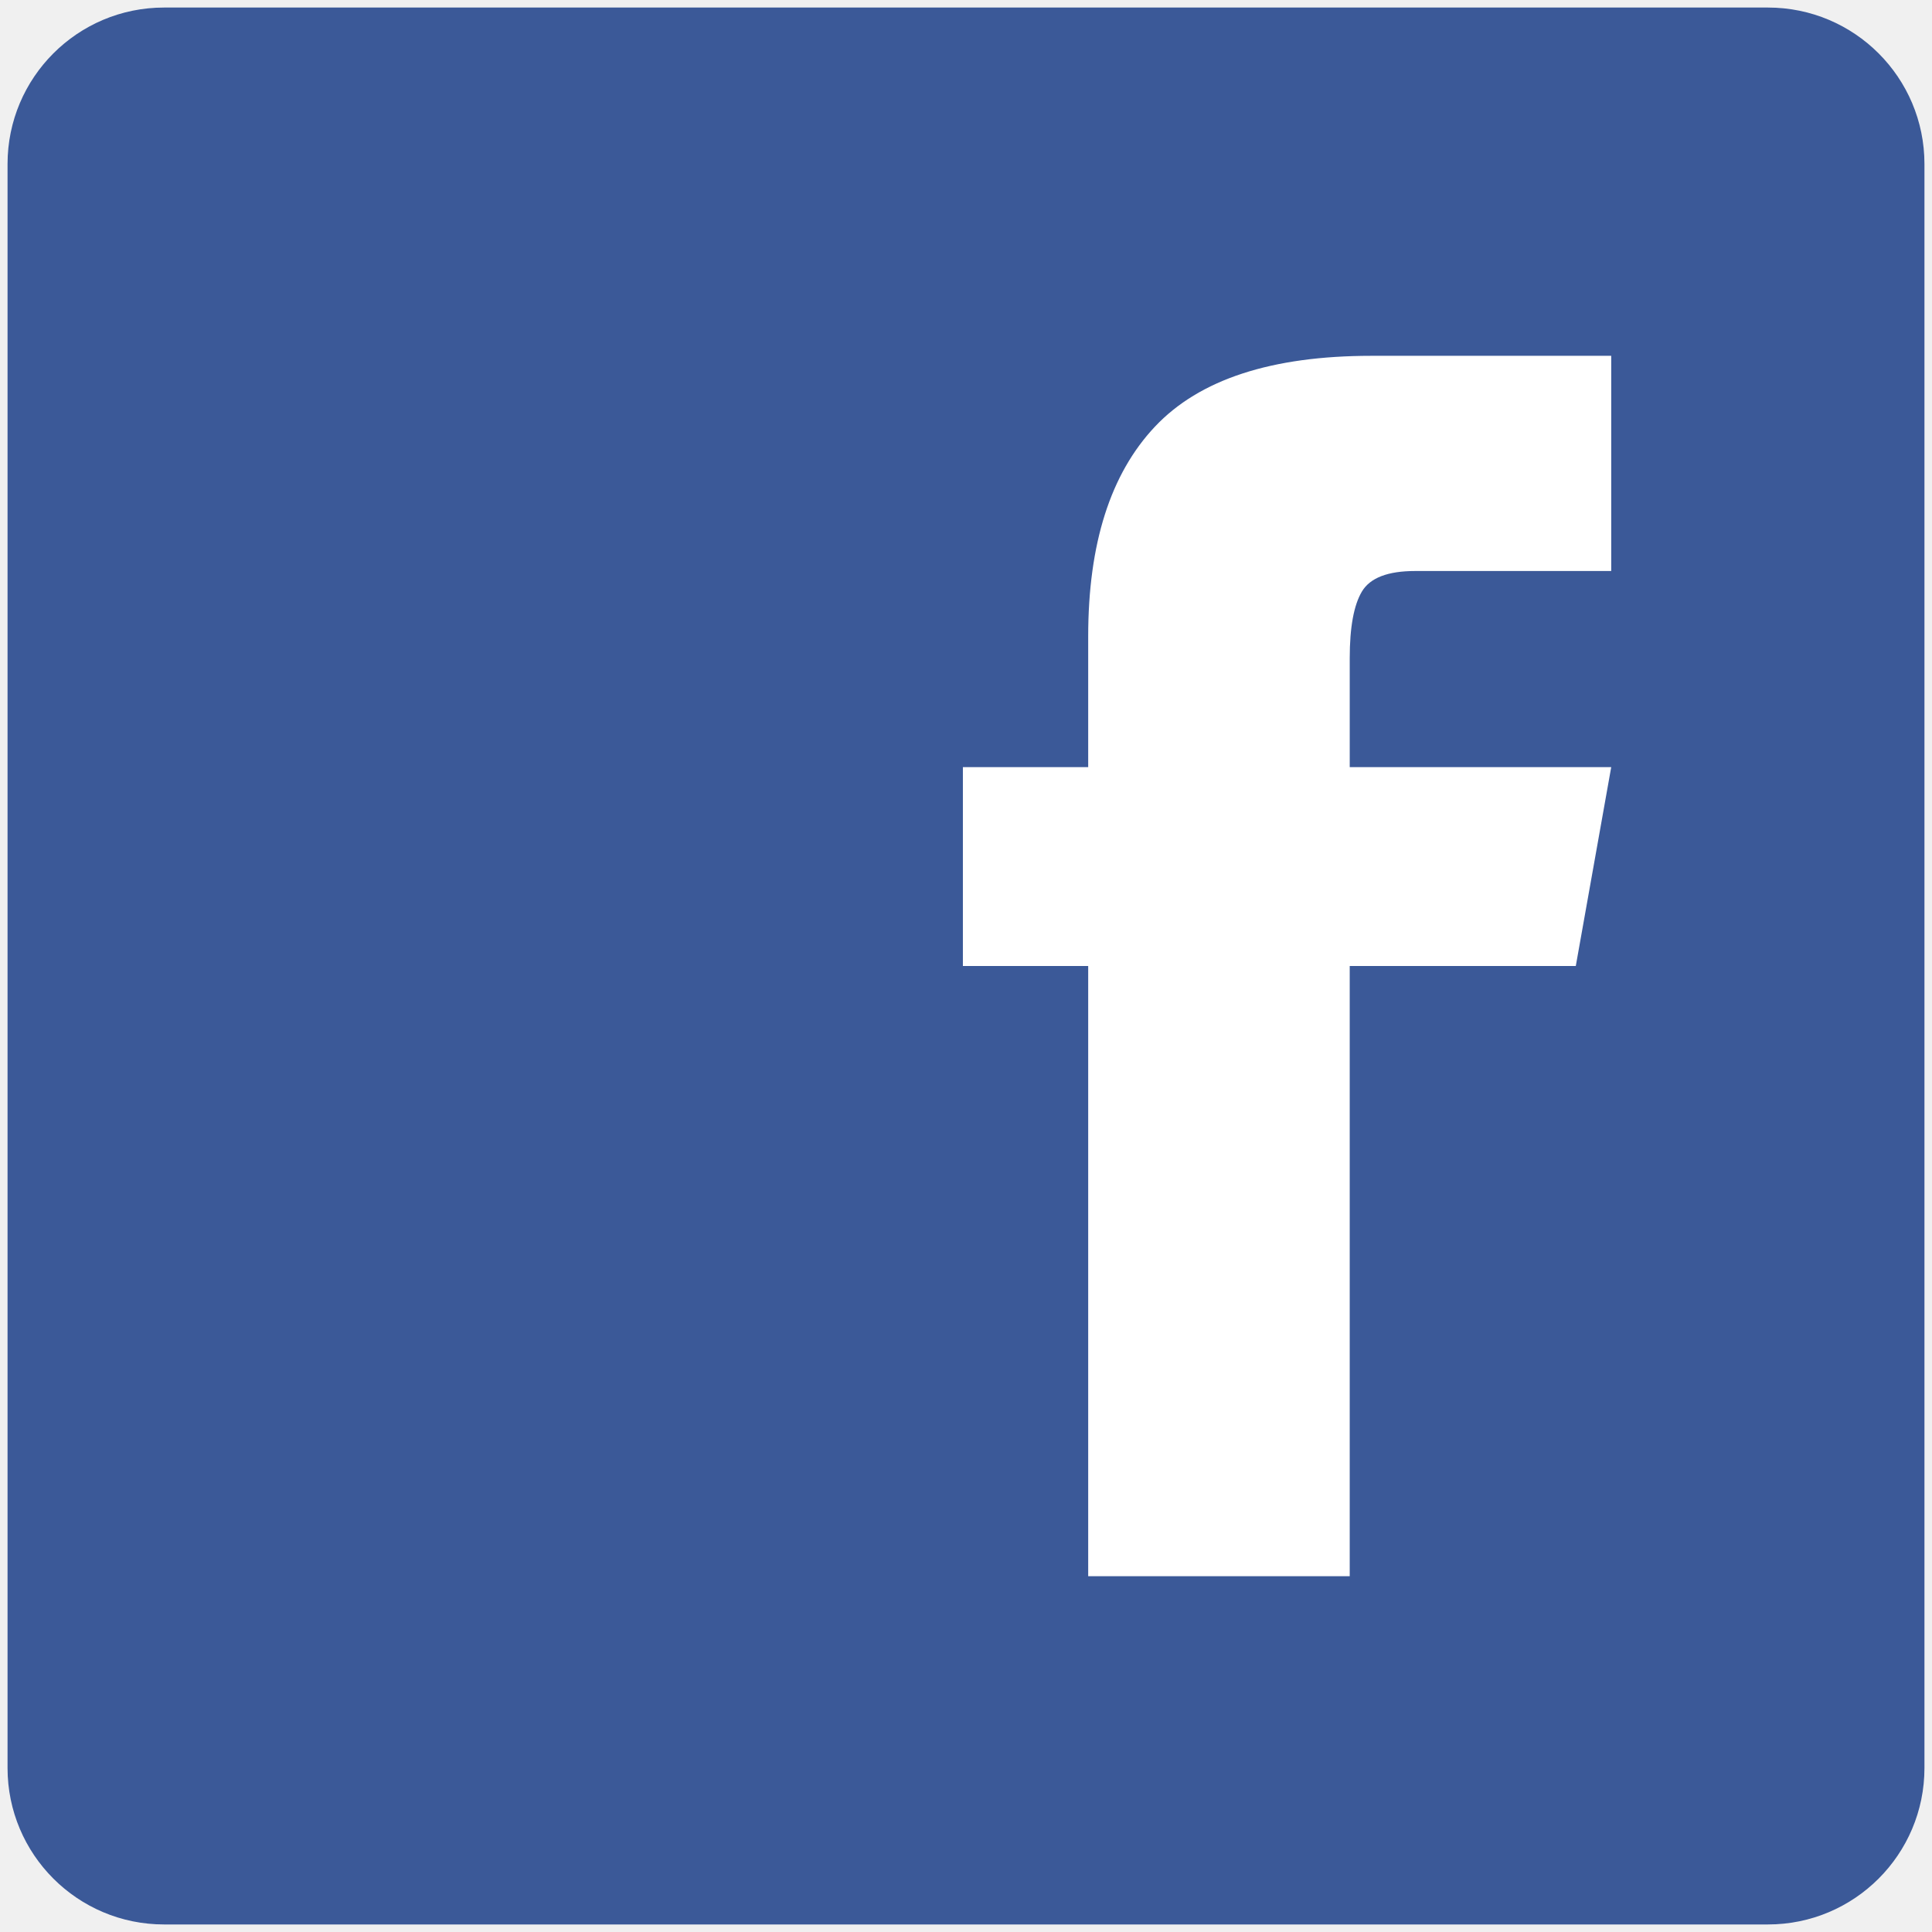
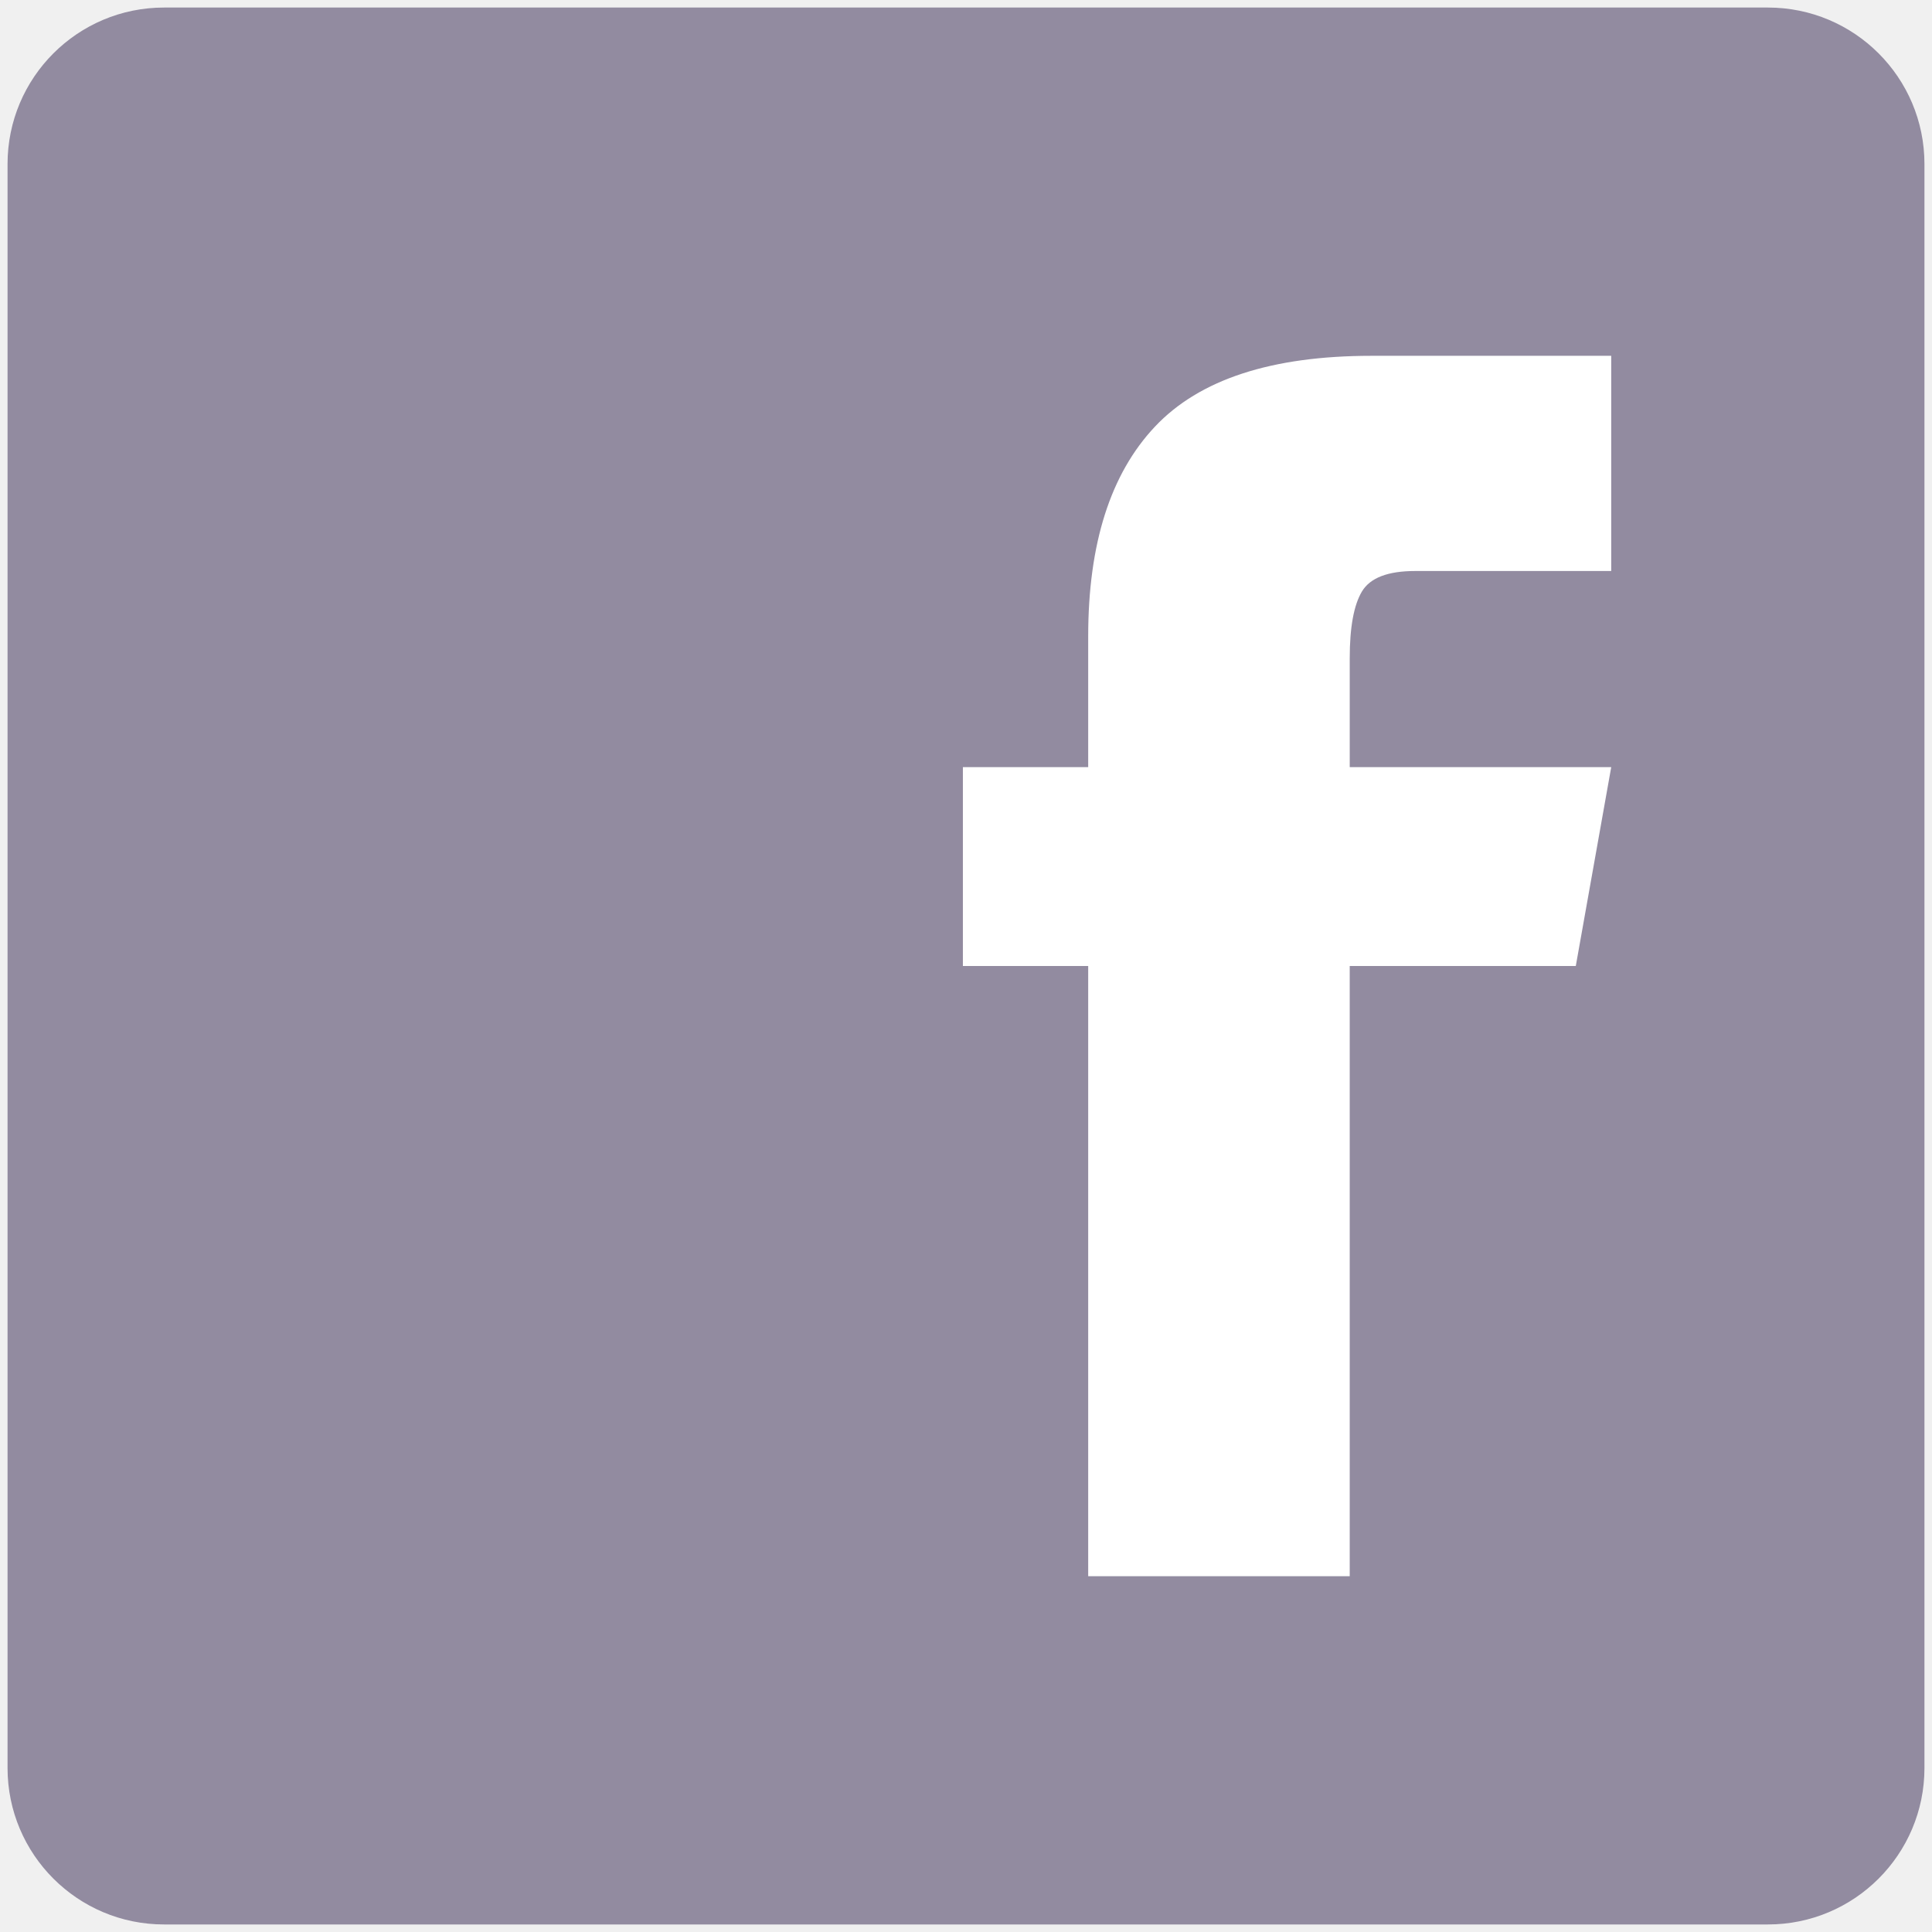
- <svg xmlns="http://www.w3.org/2000/svg" width="256" height="256">
-   <path fill="#3B5998" d="M255 234.266c0 11.45-9.283 20.734-20.734 20.734h-212.531c-11.452 0-20.735-9.284-20.735-20.734v-212.531c0-11.452 9.283-20.735 20.735-20.735h212.531c11.451 0 20.734 9.283 20.734 20.735v212.531z" />
-   <path fill="#fff" d="M213.495 101.65h-34.649v-14.437c0-4.089.54-7.039 1.621-8.844 1.085-1.805 3.432-2.707 7.04-2.707h25.988v-28.515h-31.763c-13.239 0-22.804 3.129-28.695 9.384-5.901 6.26-8.846 15.521-8.846 27.793v17.326h-16.603v26.35h16.603v80.852h34.654v-80.852h29.956l4.694-26.35z" />
+ <svg xmlns="http://www.w3.org/2000/svg" version="1.1" id="Layer_1" x="0px" y="0px" width="256px" height="256px" viewBox="0 0 256 256" enable-background="new 0 0 256 256" xml:space="preserve">
+   <path fill="#928BA0" d="M255,234.266c0,11.45-9.283,20.734-20.734,20.734H21.735C10.283,255,1,245.716,1,234.266V21.735  C1,10.283,10.283,1,21.735,1h212.531C245.717,1,255,10.283,255,21.735V234.266z" />
+   <path fill="#FFFFFF" d="M213.495,101.65h-34.649V87.213c0-4.089,0.54-7.039,1.621-8.844c1.085-1.805,3.432-2.707,7.04-2.707h25.988  V47.147h-31.763c-13.239,0-22.804,3.129-28.695,9.384c-5.901,6.26-8.846,15.521-8.846,27.793v17.326h-16.603V128h16.603v80.852  h34.654V128h29.956C208.801,128,213.495,101.65,213.495,101.65z" />
</svg>
